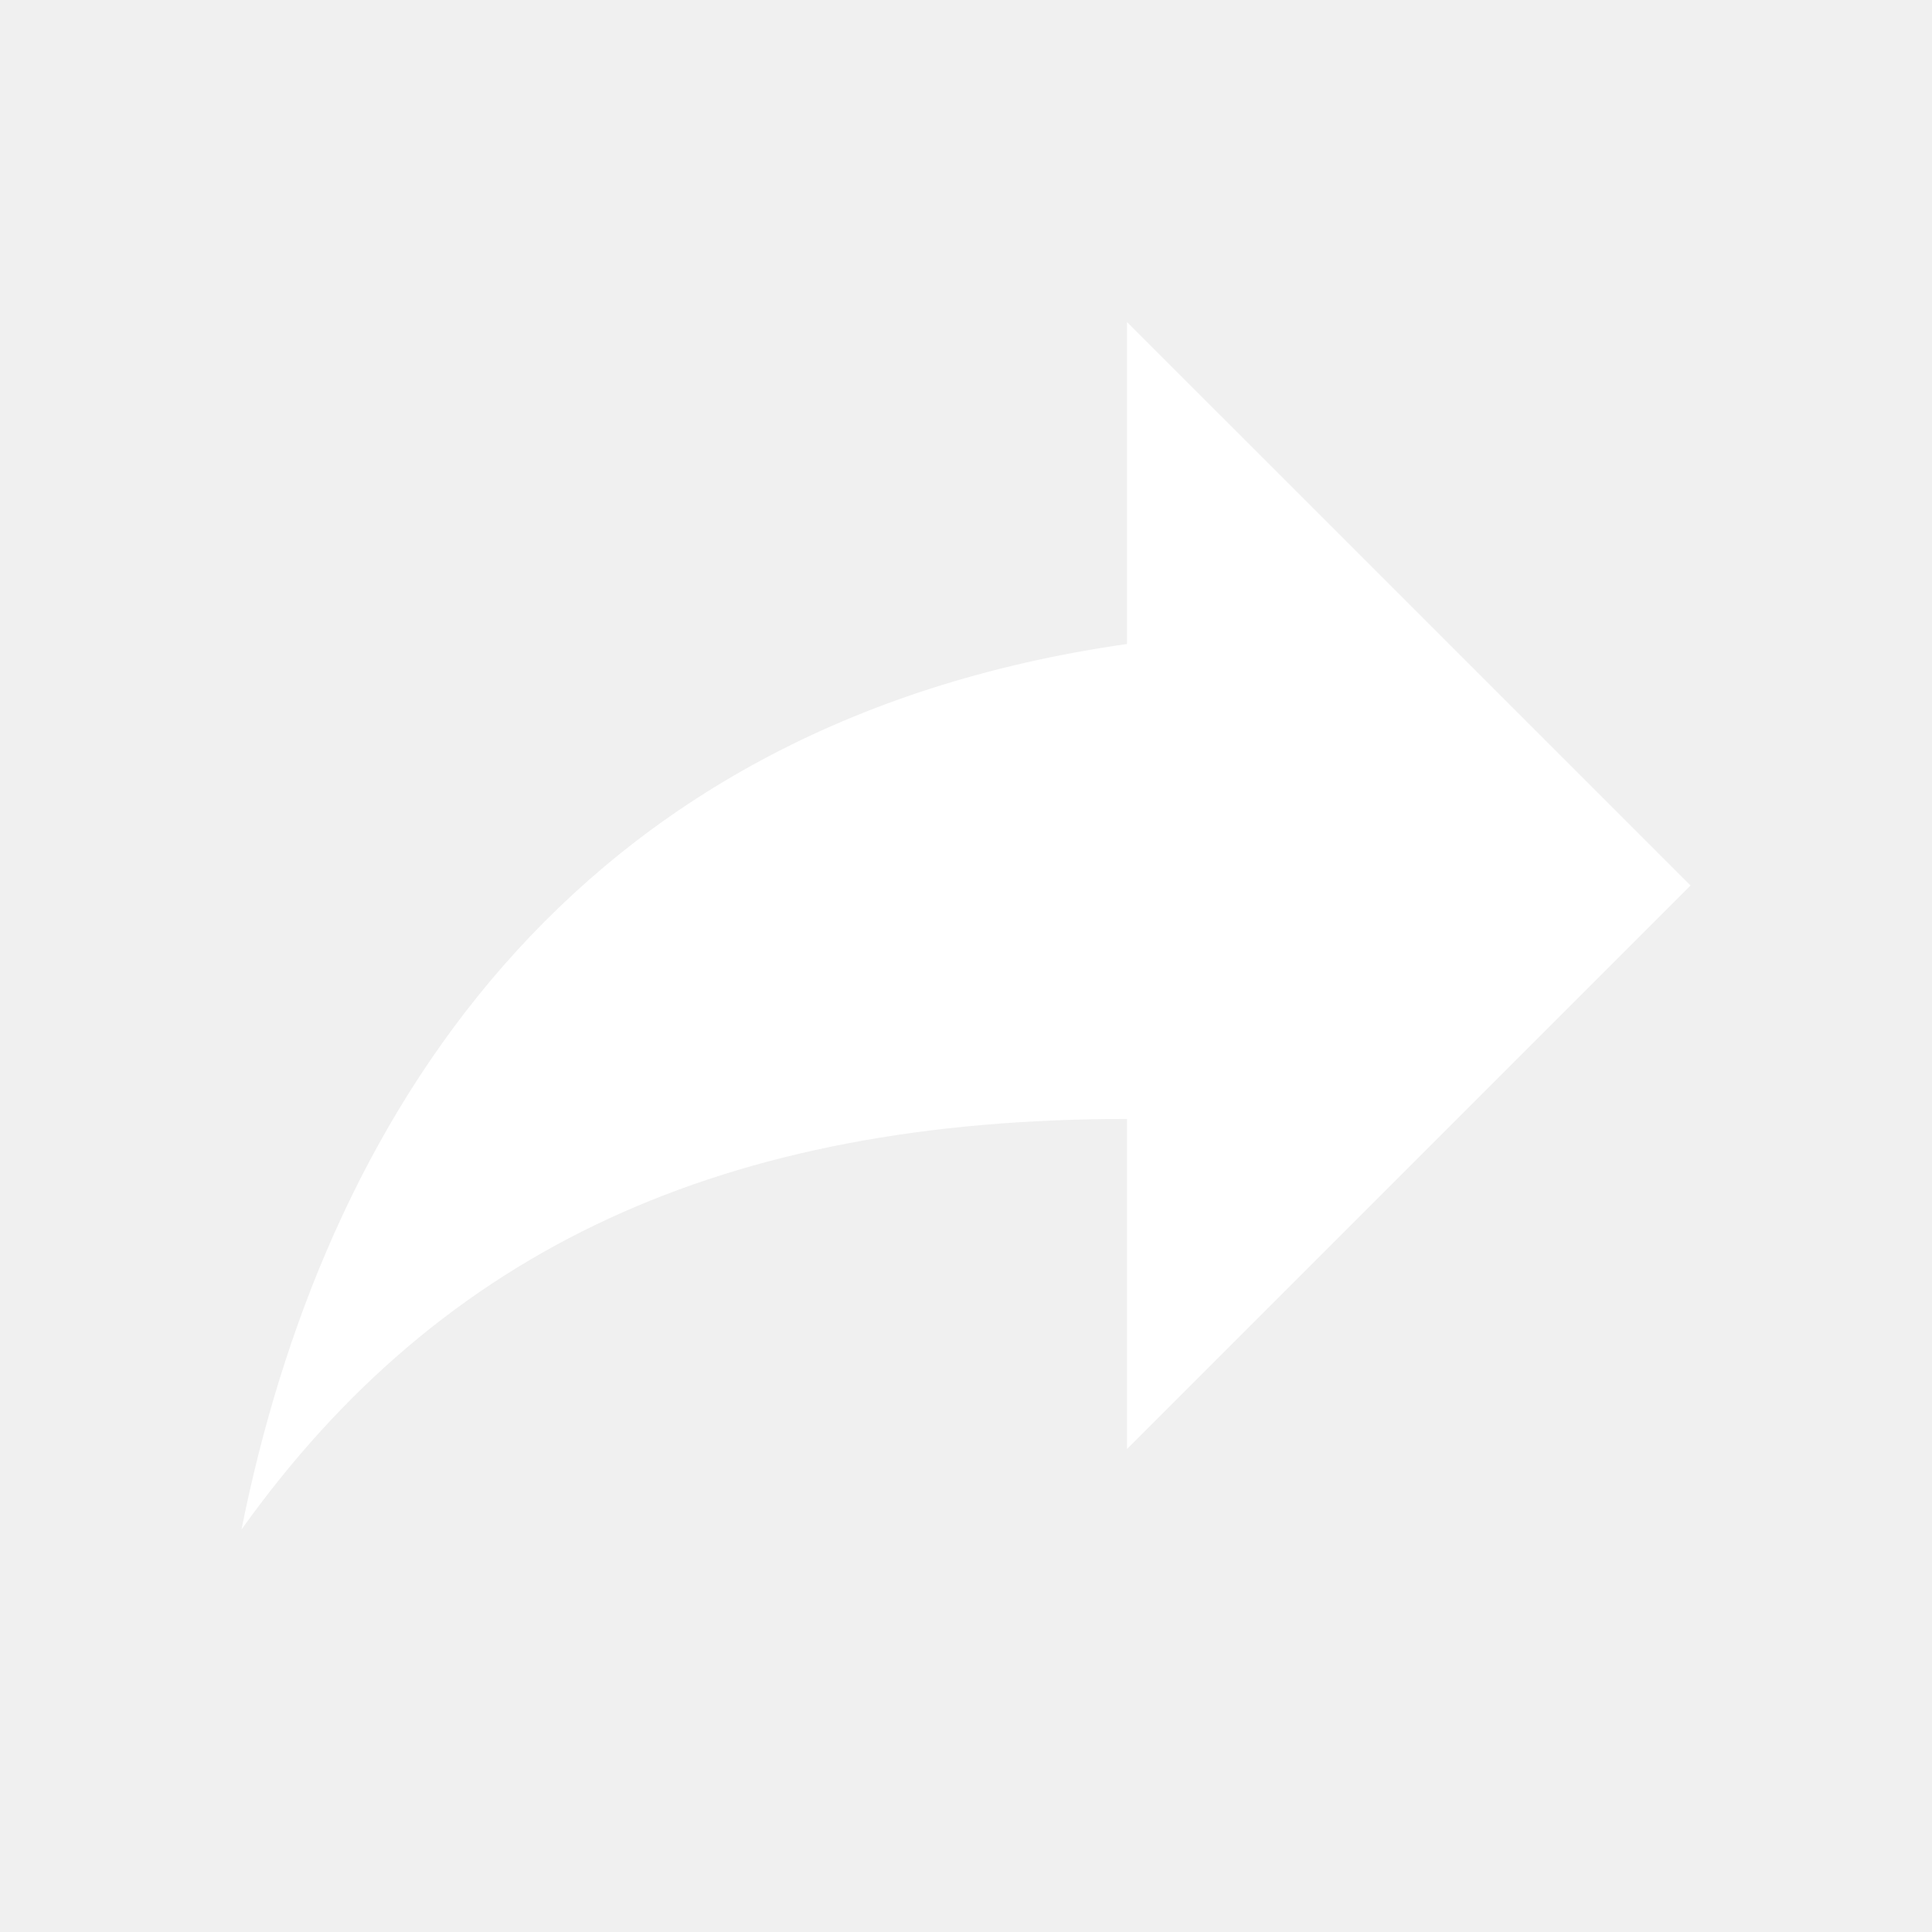
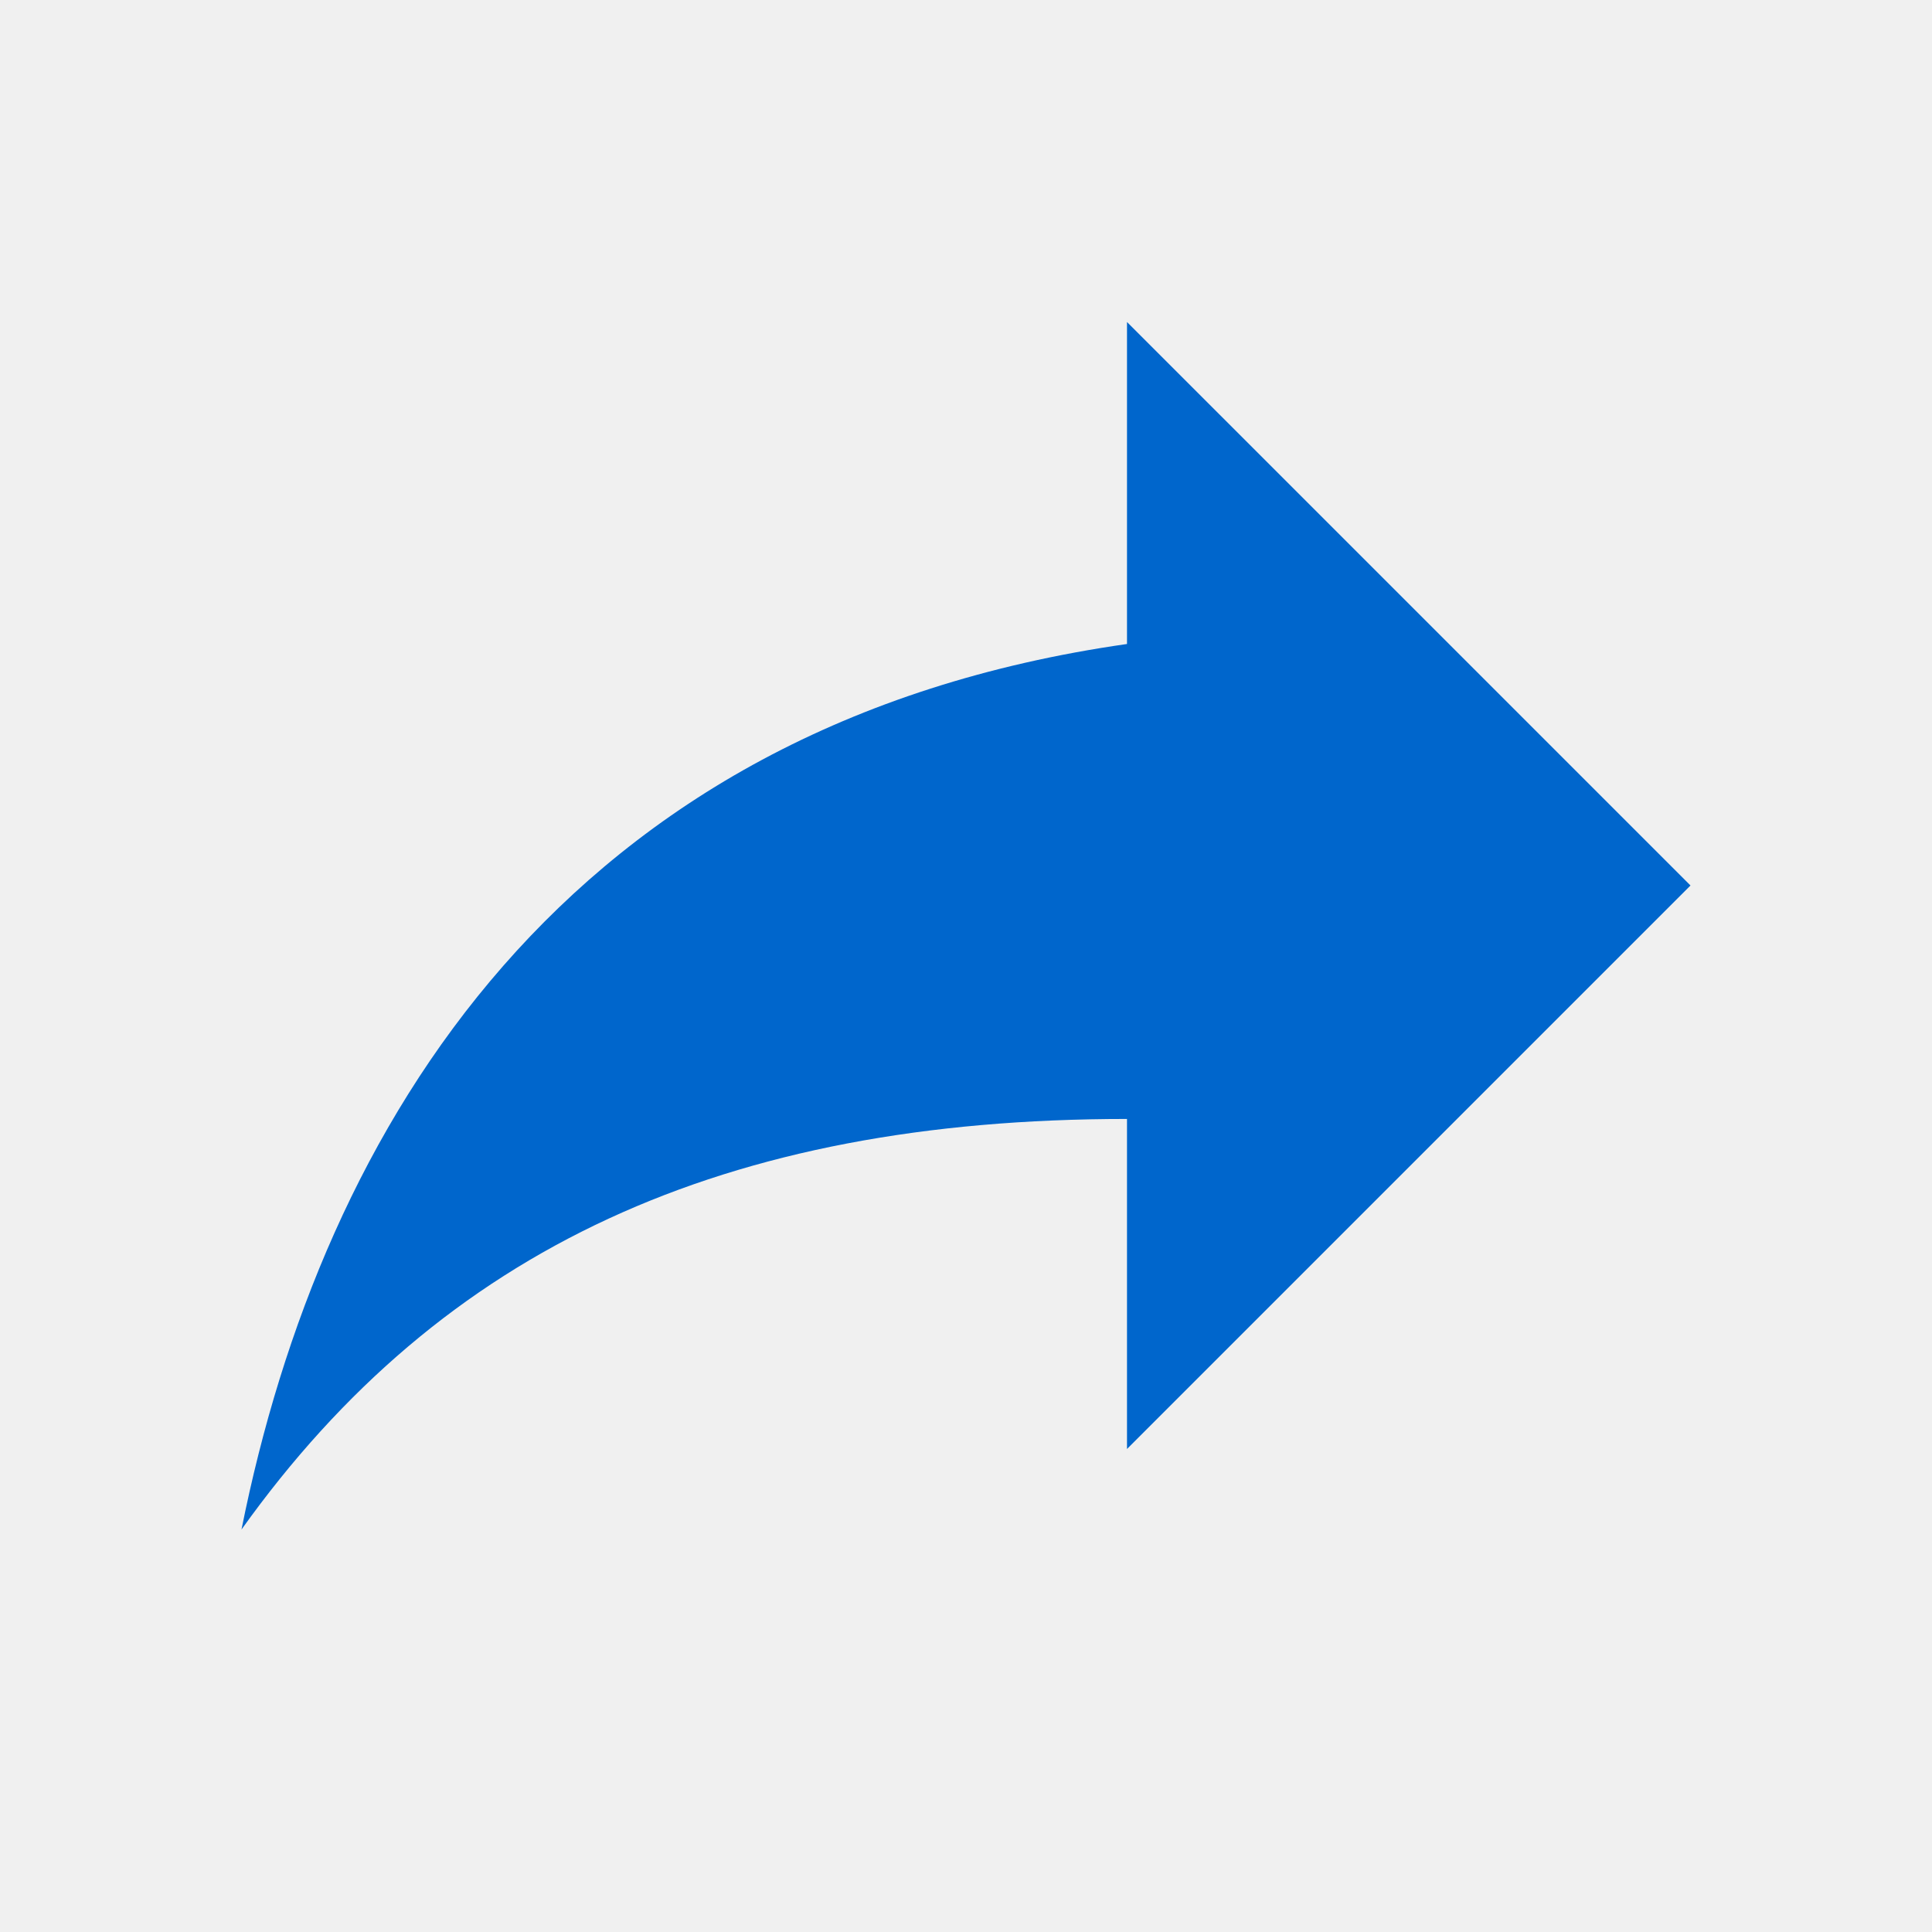
<svg xmlns="http://www.w3.org/2000/svg" width="24" height="24">
  <g fill="none" fill-rule="evenodd">
    <path d="M0 0h24v24H0z" />
-     <path d="M14 8V4l7 7-7 7v-4.1c-5 0-8.5 1.6-11 5.1C4 14 7 9 14 8z" fill="#fff" fill-rule="nonzero" />
+     <path d="M14 8V4l7 7-7 7v-4.1c-5 0-8.5 1.6-11 5.1C4 14 7 9 14 8z" fill="#06C" fill-rule="nonzero" />
  </g>
</svg>
